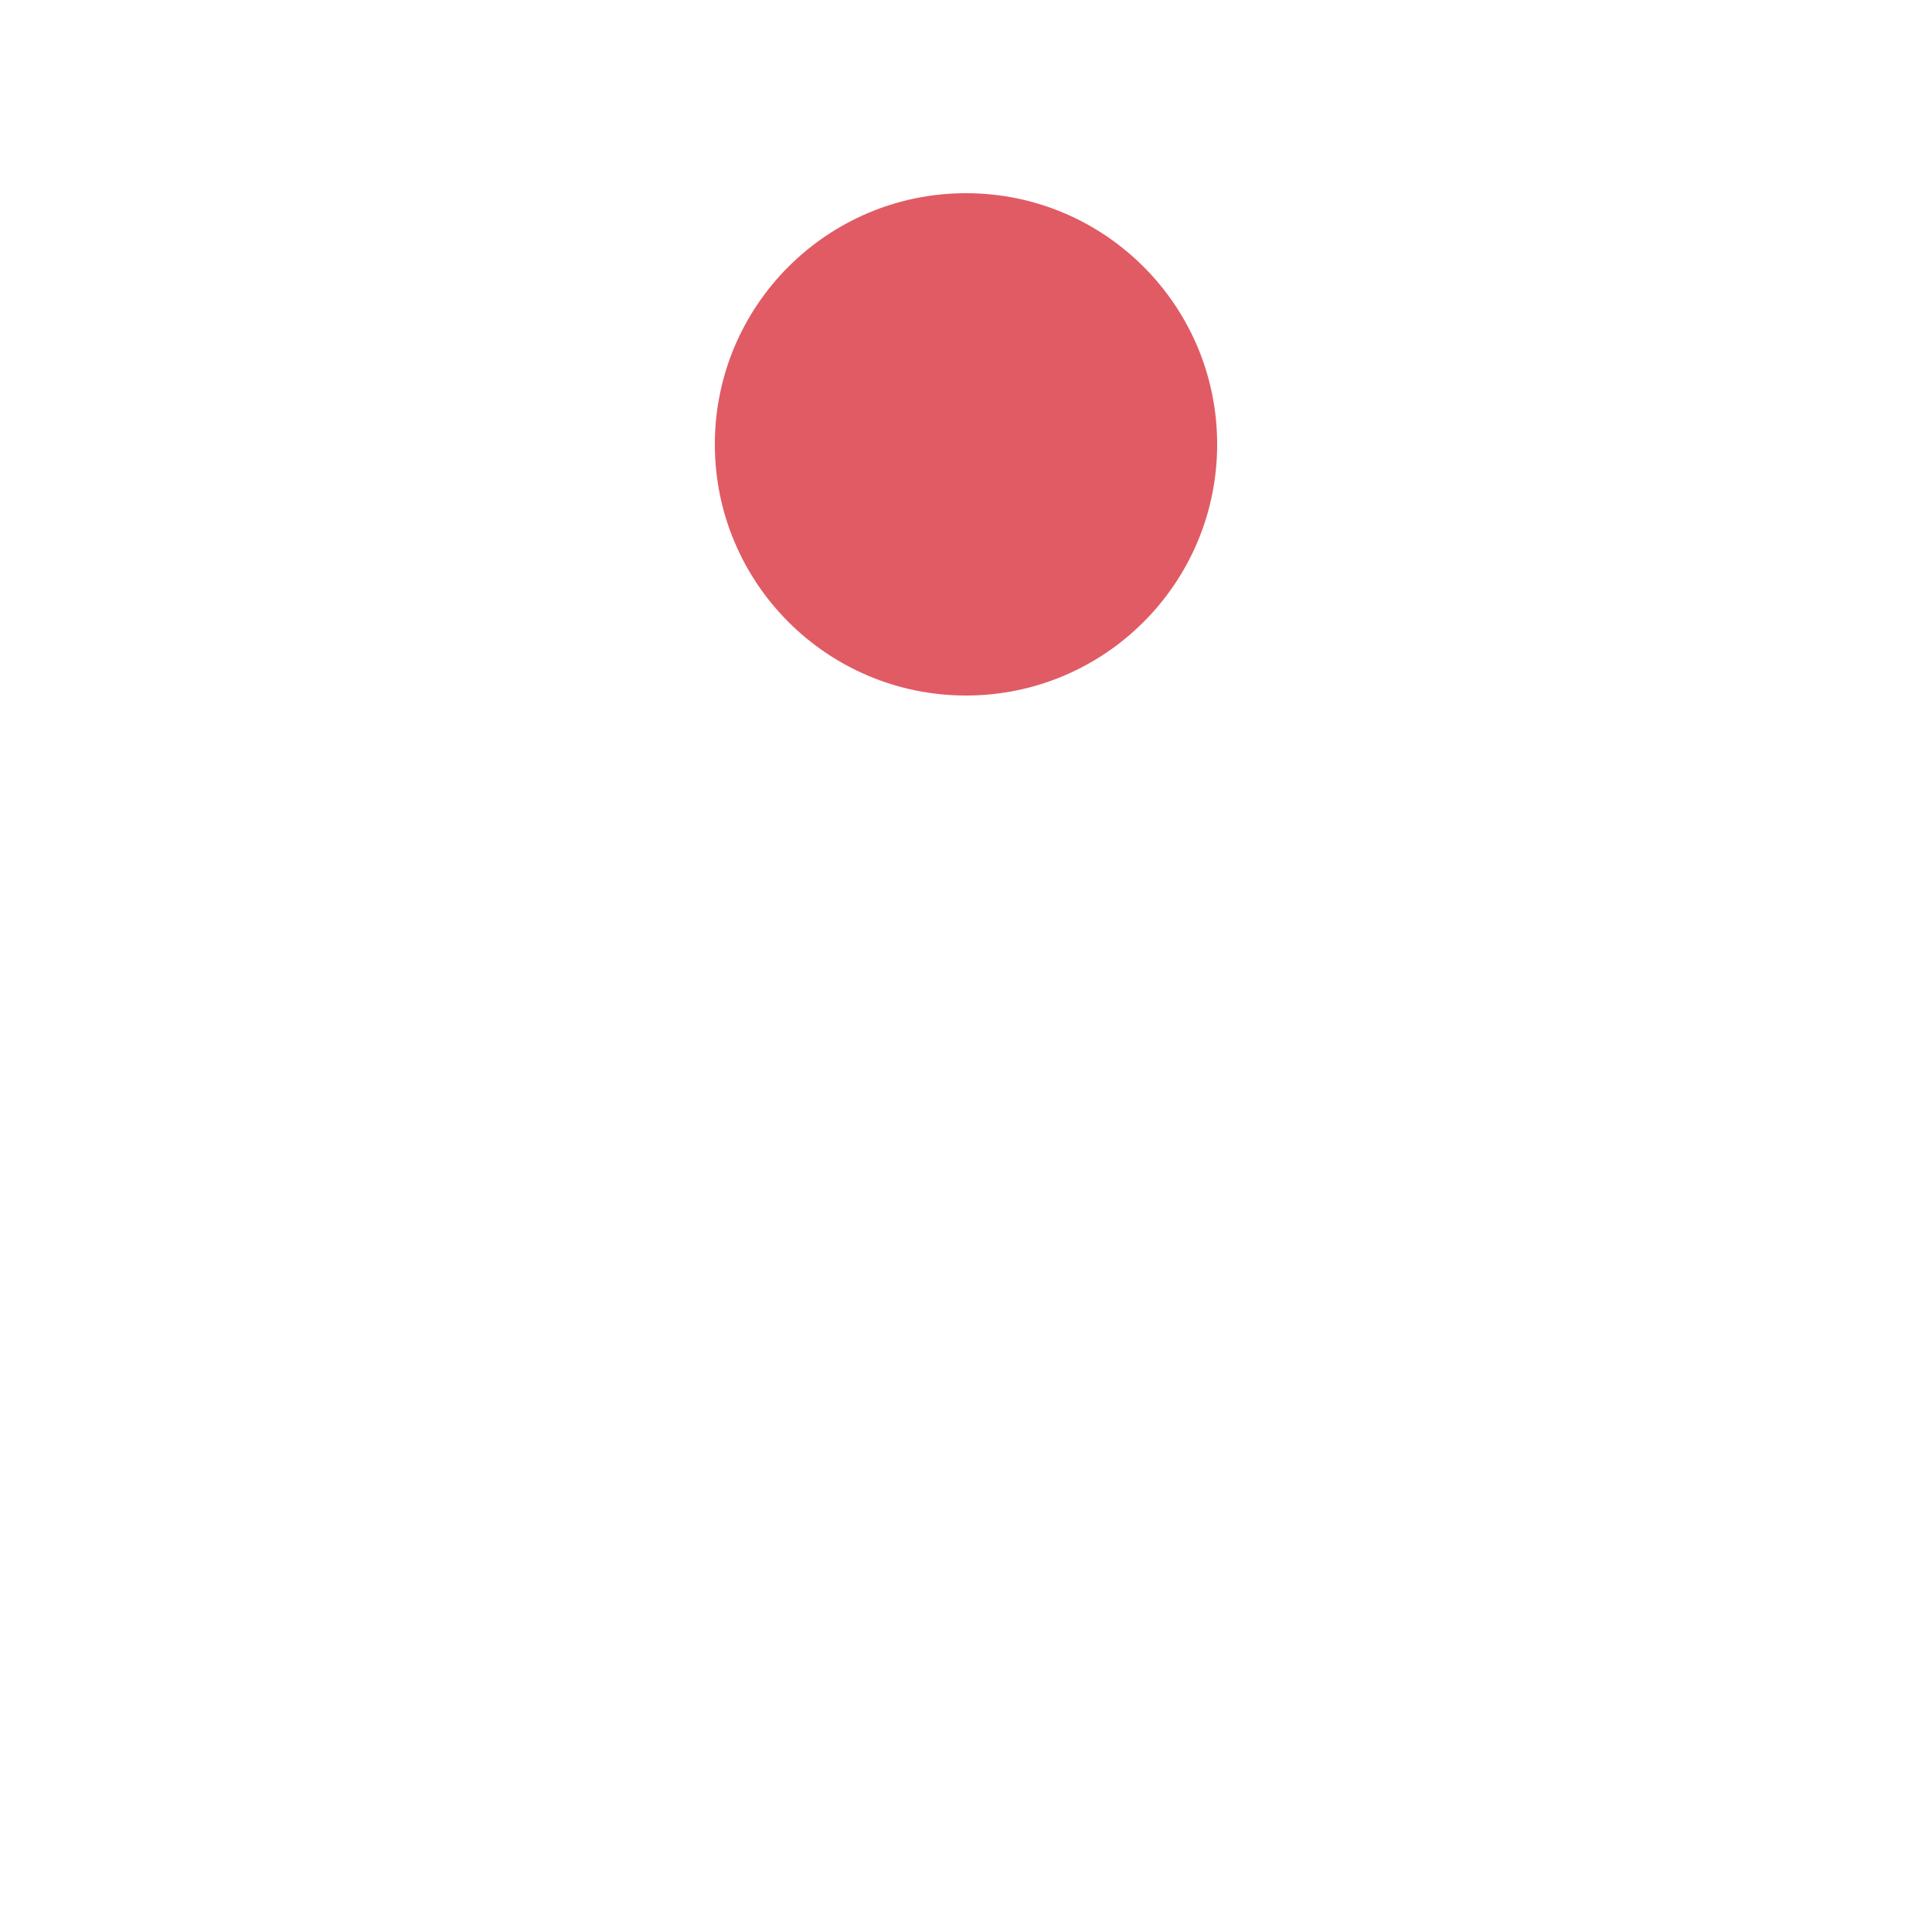
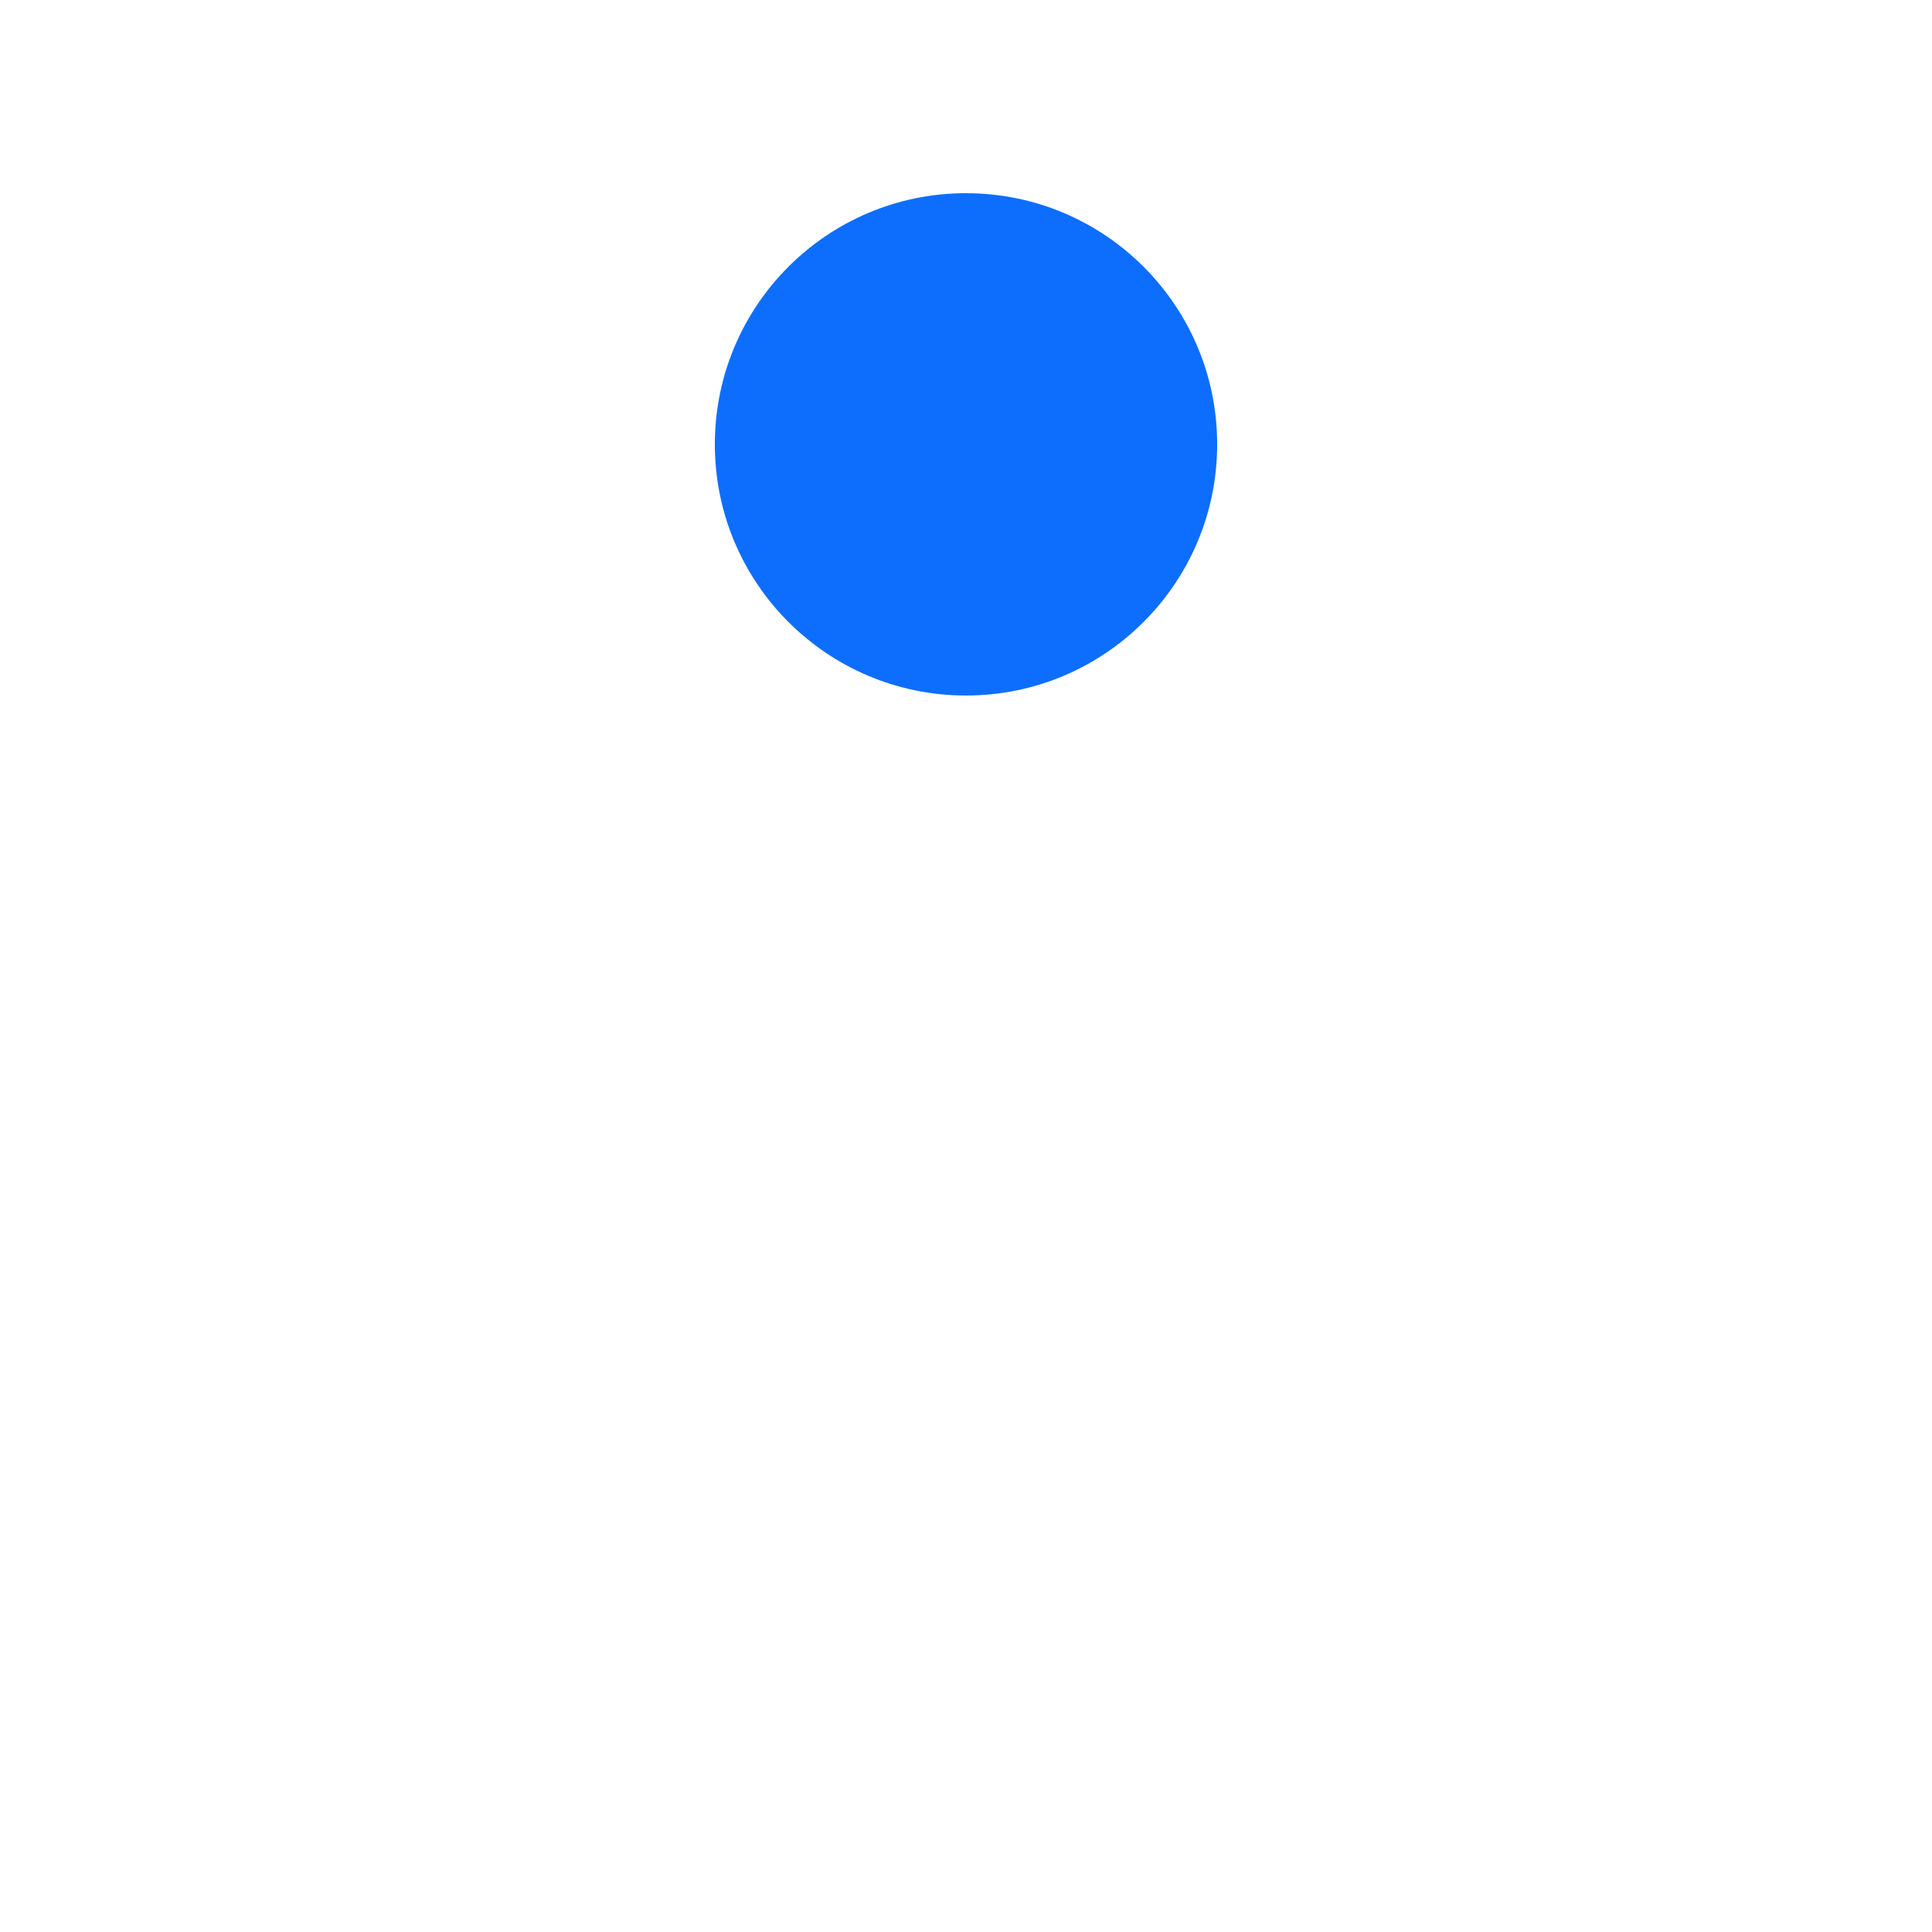
<svg xmlns="http://www.w3.org/2000/svg" style="margin: auto; background: none; display: block; shape-rendering: auto;" width="200px" height="200px" viewBox="0 0 100 100" preserveAspectRatio="xMidYMid">
-   <circle cx="50" cy="23" r="13" fill="#e15b64">
+   <circle cx="50" cy="23" r="13" fill="#0d6efd">
    <animate attributeName="cy" dur="1s" repeatCount="indefinite" calcMode="spline" keySplines="0.45 0 0.9 0.55;0 0.45 0.55 0.9" keyTimes="0;0.5;1" values="23;77;23" />
  </circle>
</svg>
